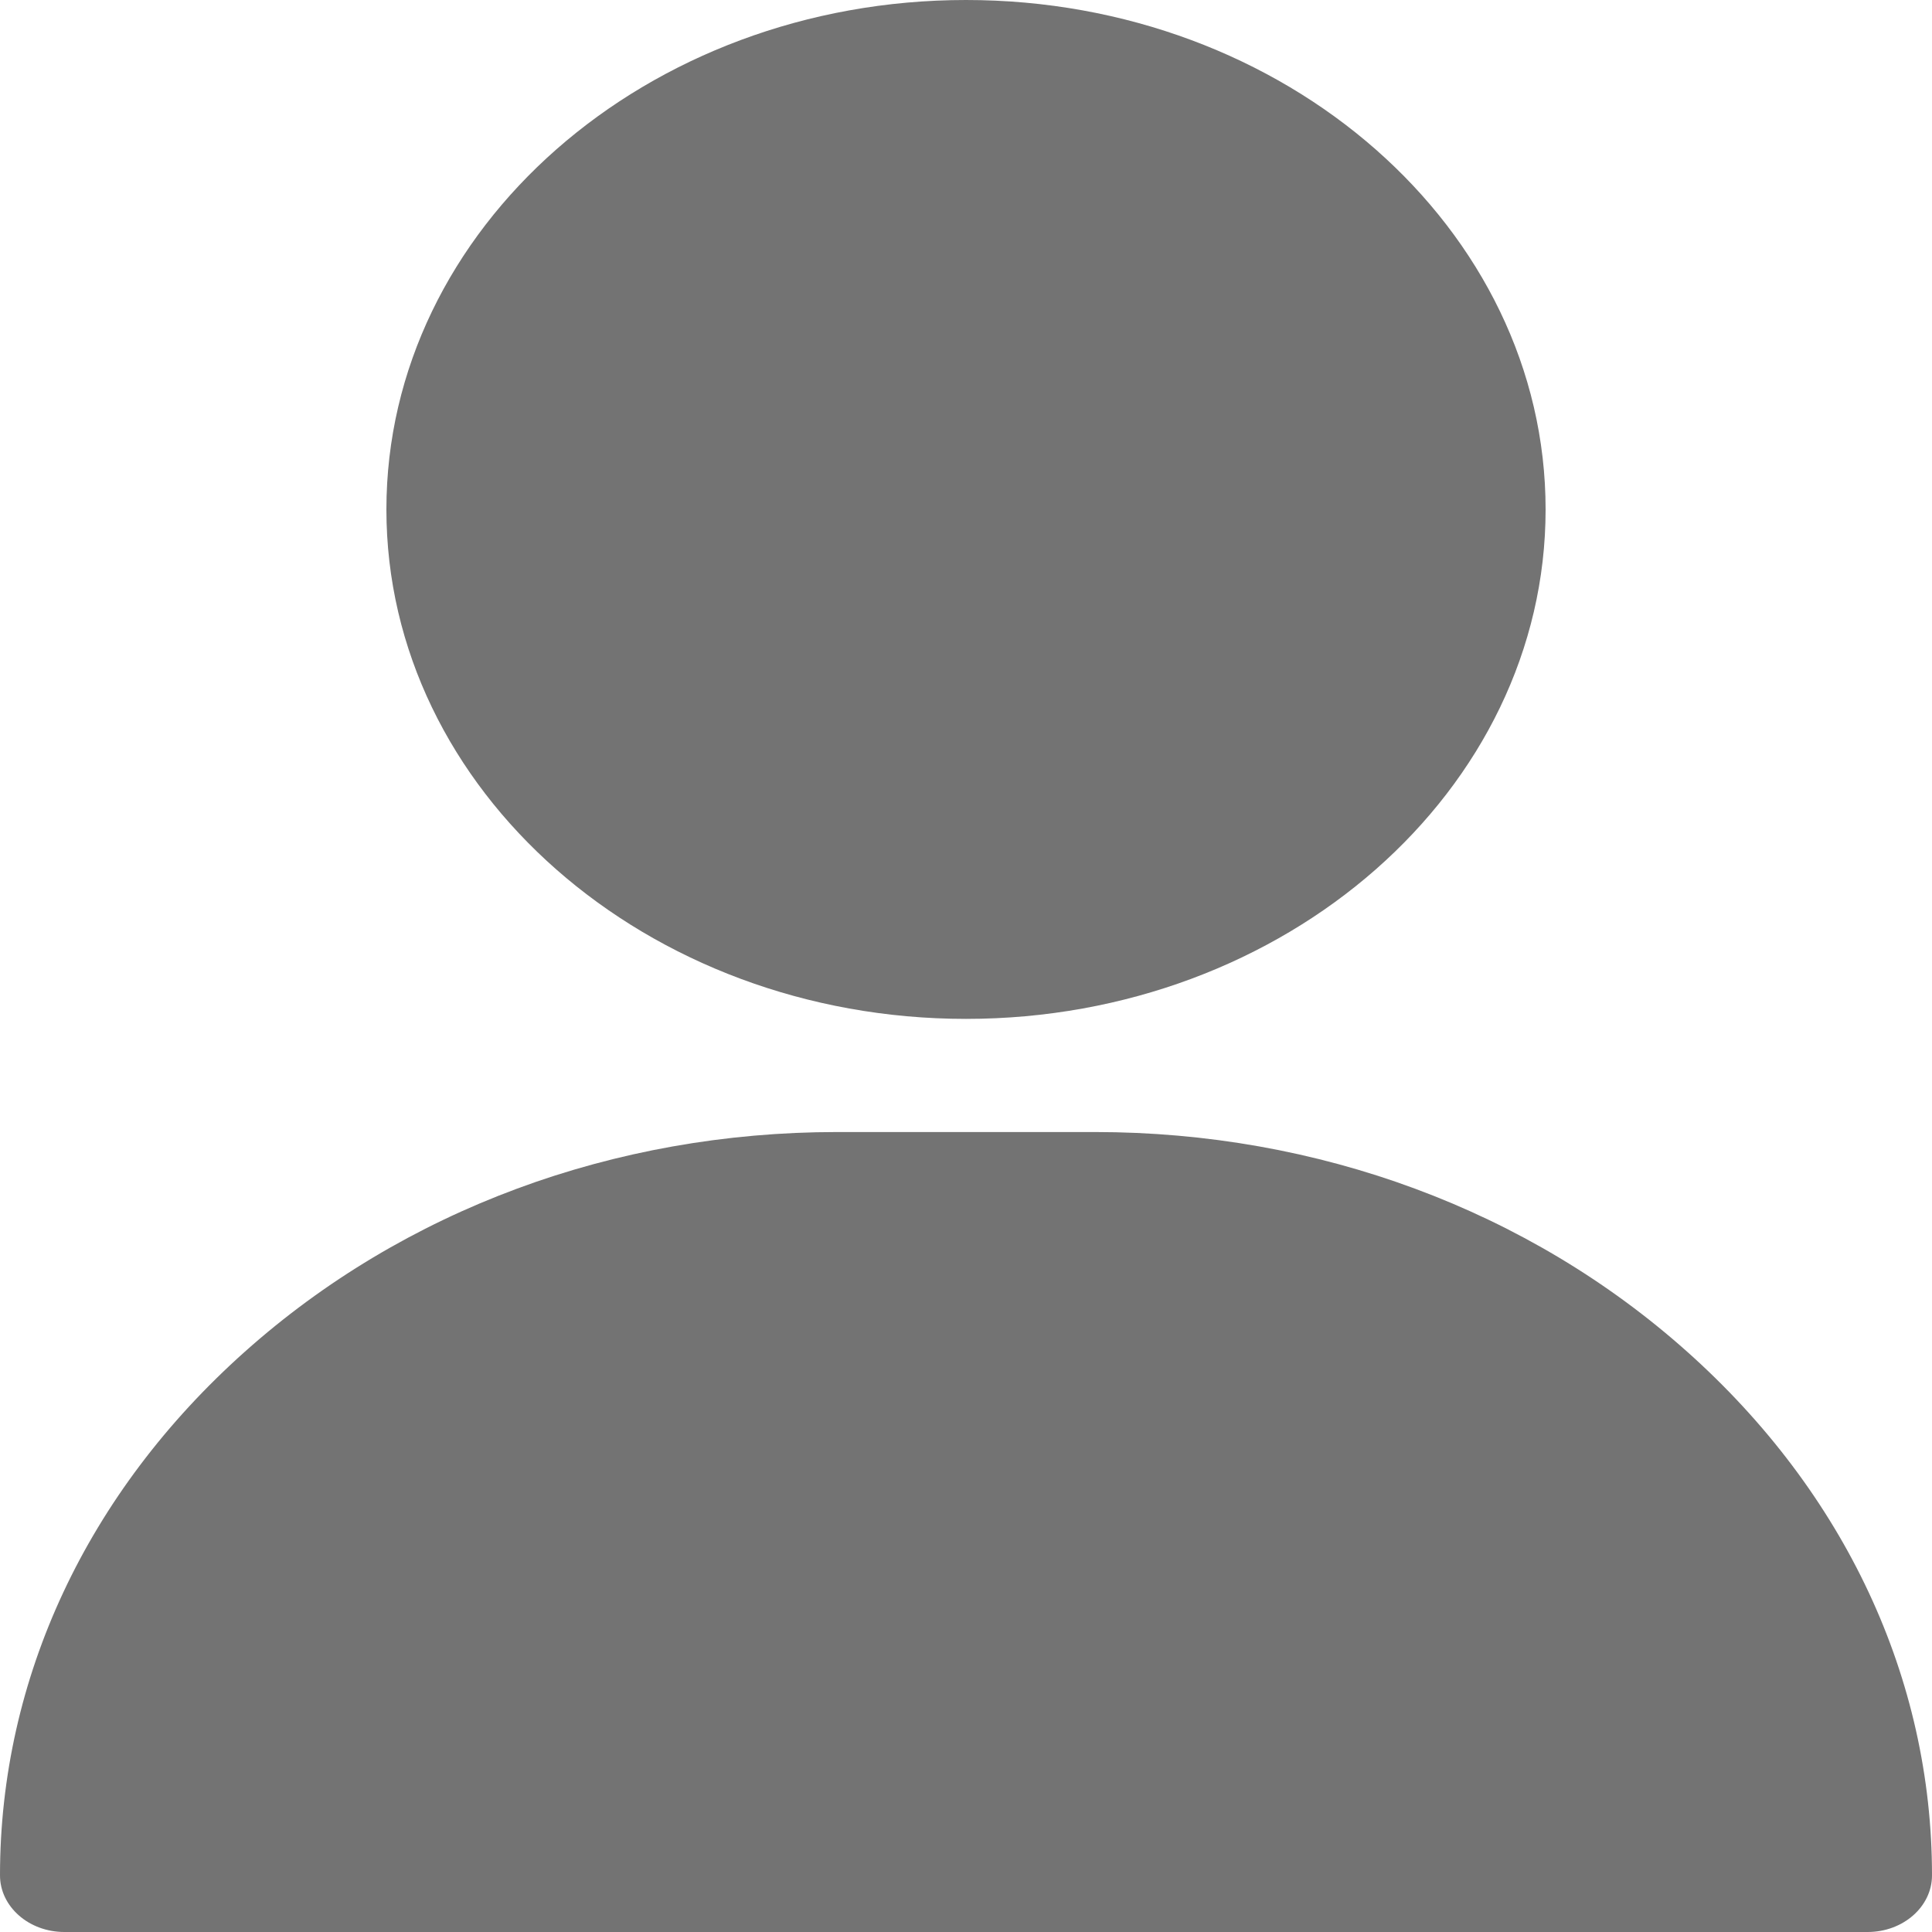
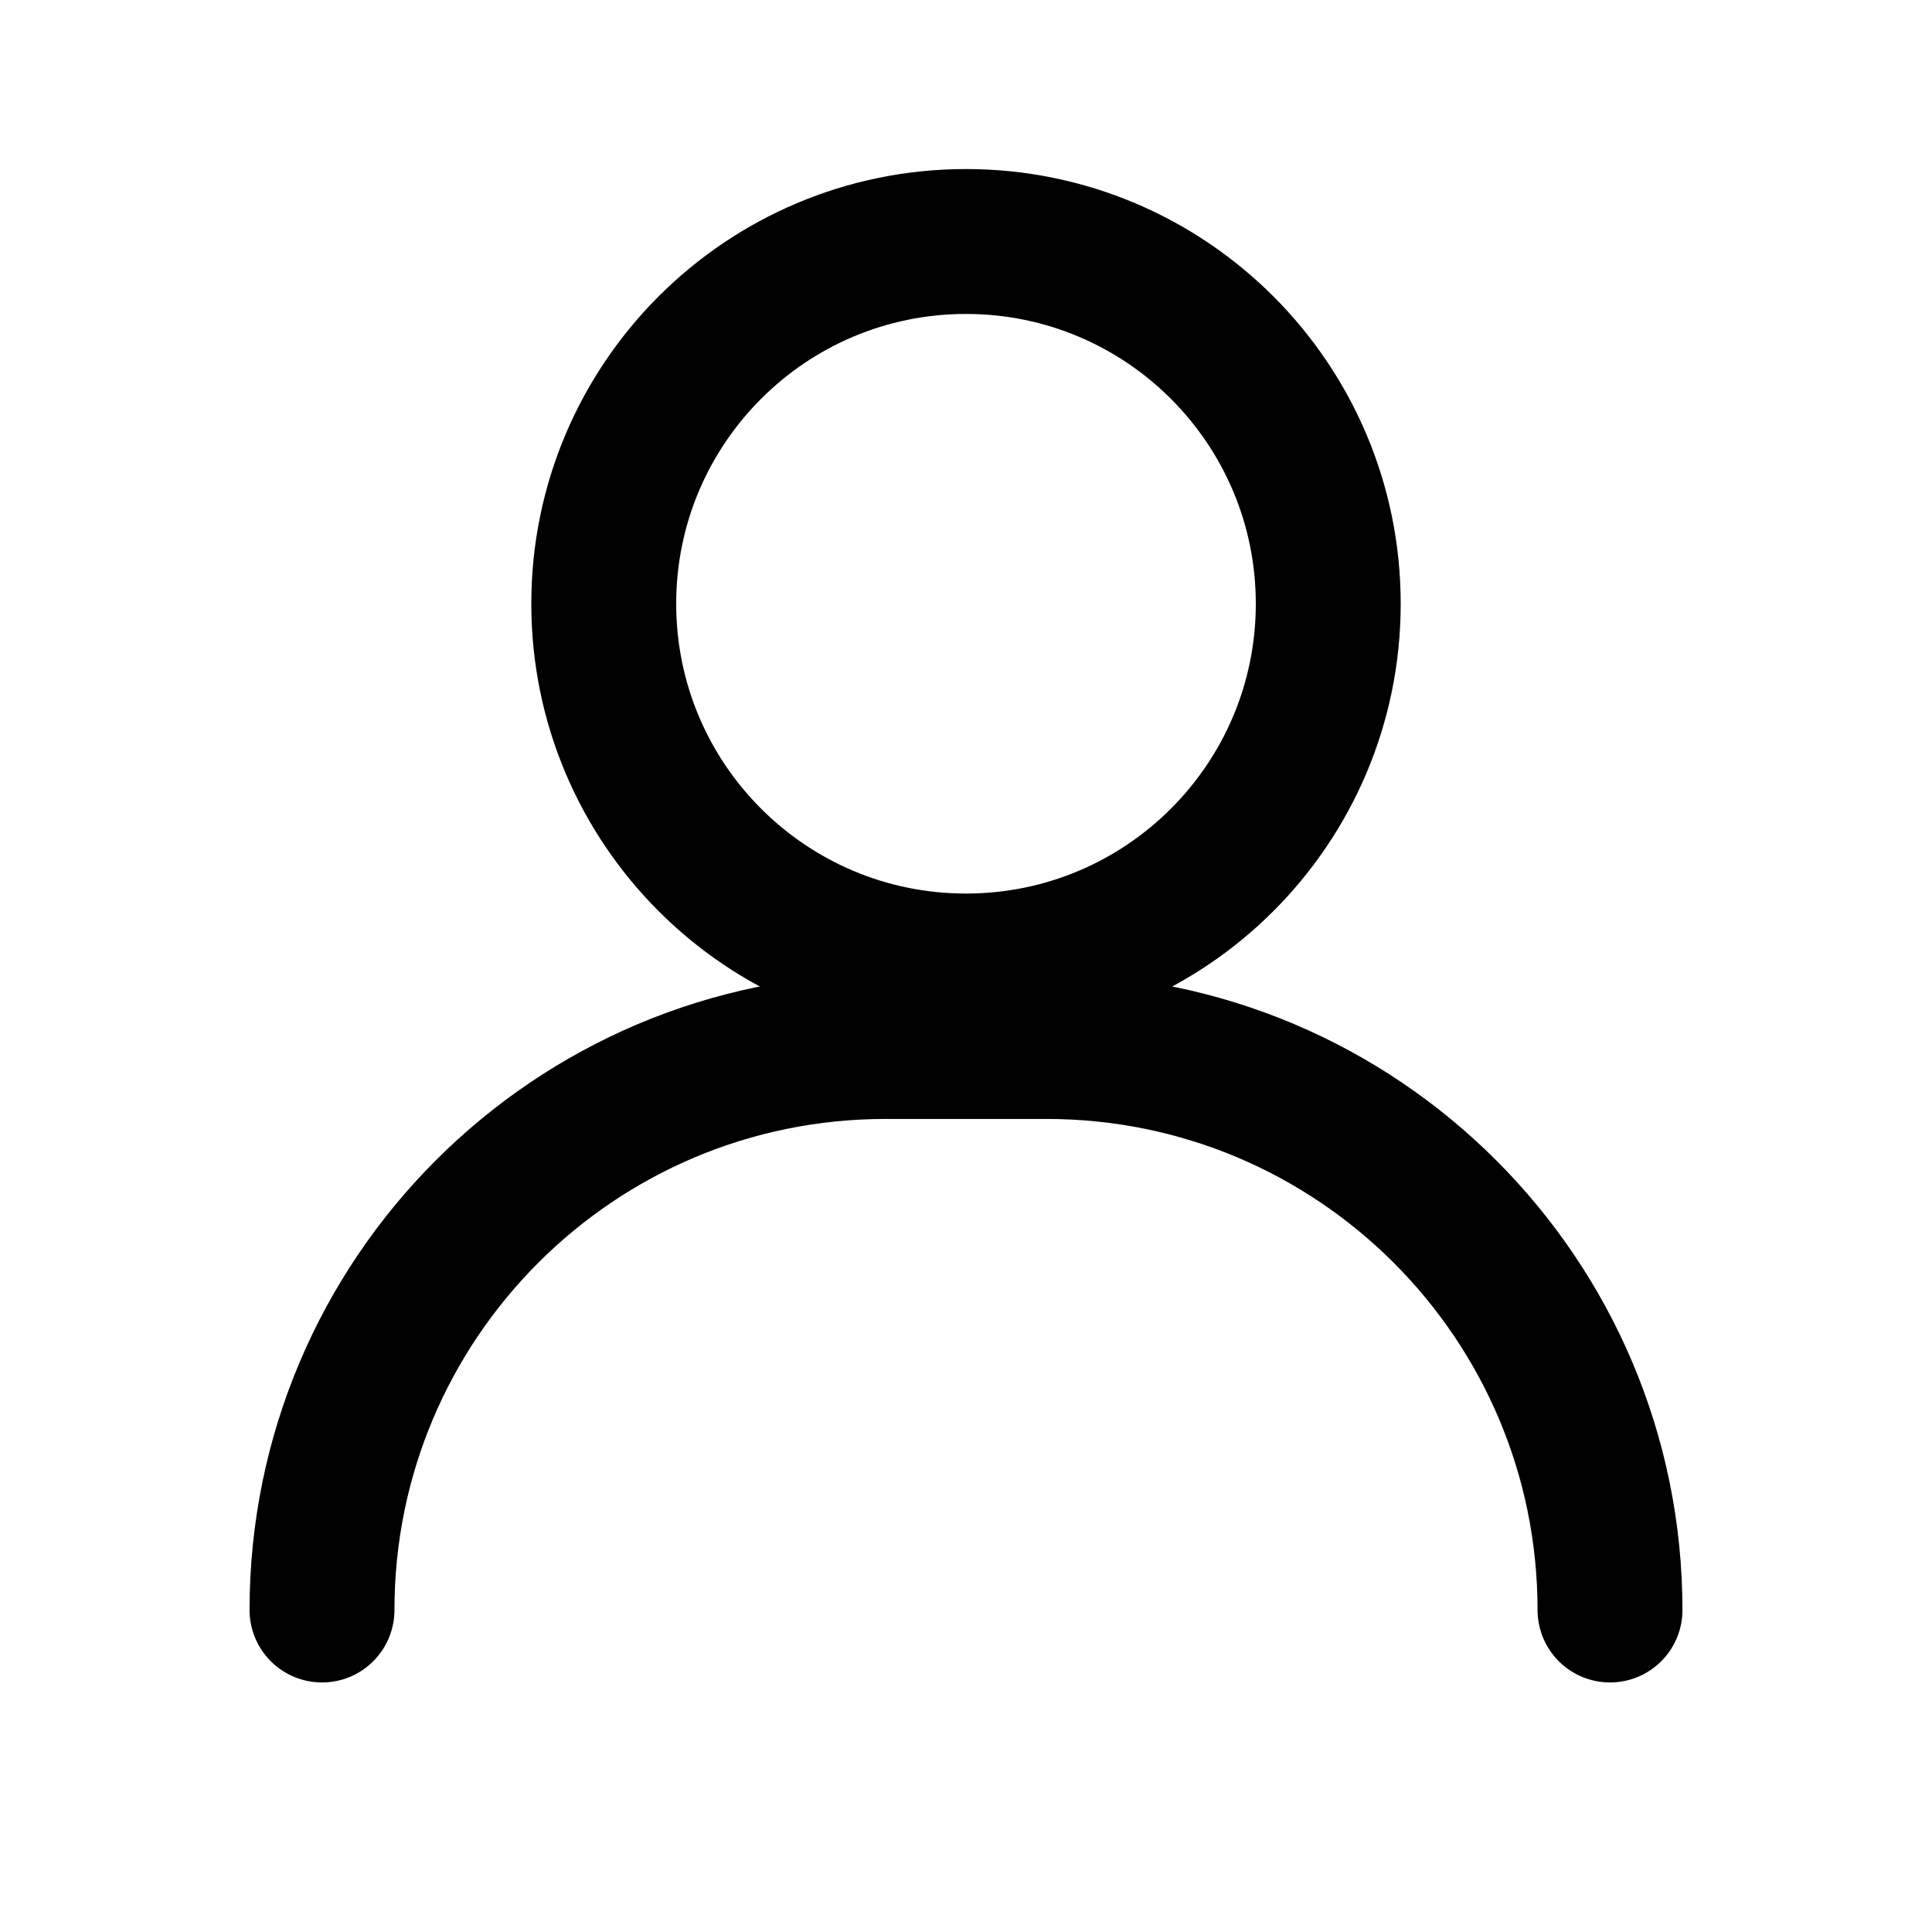
- <svg xmlns="http://www.w3.org/2000/svg" width="16" height="16" viewBox="0 0 16 16" fill="none">
-   <path d="M8 0C5.353 0 3.2 1.893 3.2 4.219C3.2 6.545 5.353 8.438 8 8.438C10.647 8.438 12.8 6.545 12.8 4.219C12.8 1.893 10.647 0 8 0ZM13.972 11.194C12.658 10.021 10.916 9.375 9.067 9.375H6.933C5.084 9.375 3.342 10.021 2.028 11.194C0.72 12.361 0 13.901 0 15.531C0 15.79 0.239 16 0.533 16H15.467C15.761 16 16 15.79 16 15.531C16 13.901 15.28 12.361 13.972 11.194Z" fill="#737373" />
+ <svg xmlns="http://www.w3.org/2000/svg" width="24" height="24" viewBox="0 0 24 24" fill="none">
+   <circle cx="12" cy="7.5" r="4.5" stroke="currentColor" stroke-width="1.8" stroke-linecap="round" stroke-linejoin="round" />
+   <path d="M4 20C4 16.134 7.134 13 11 13H13C16.866 13 20 16.134 20 20" stroke="currentColor" stroke-width="1.8" stroke-linecap="round" stroke-linejoin="round" />
</svg>
